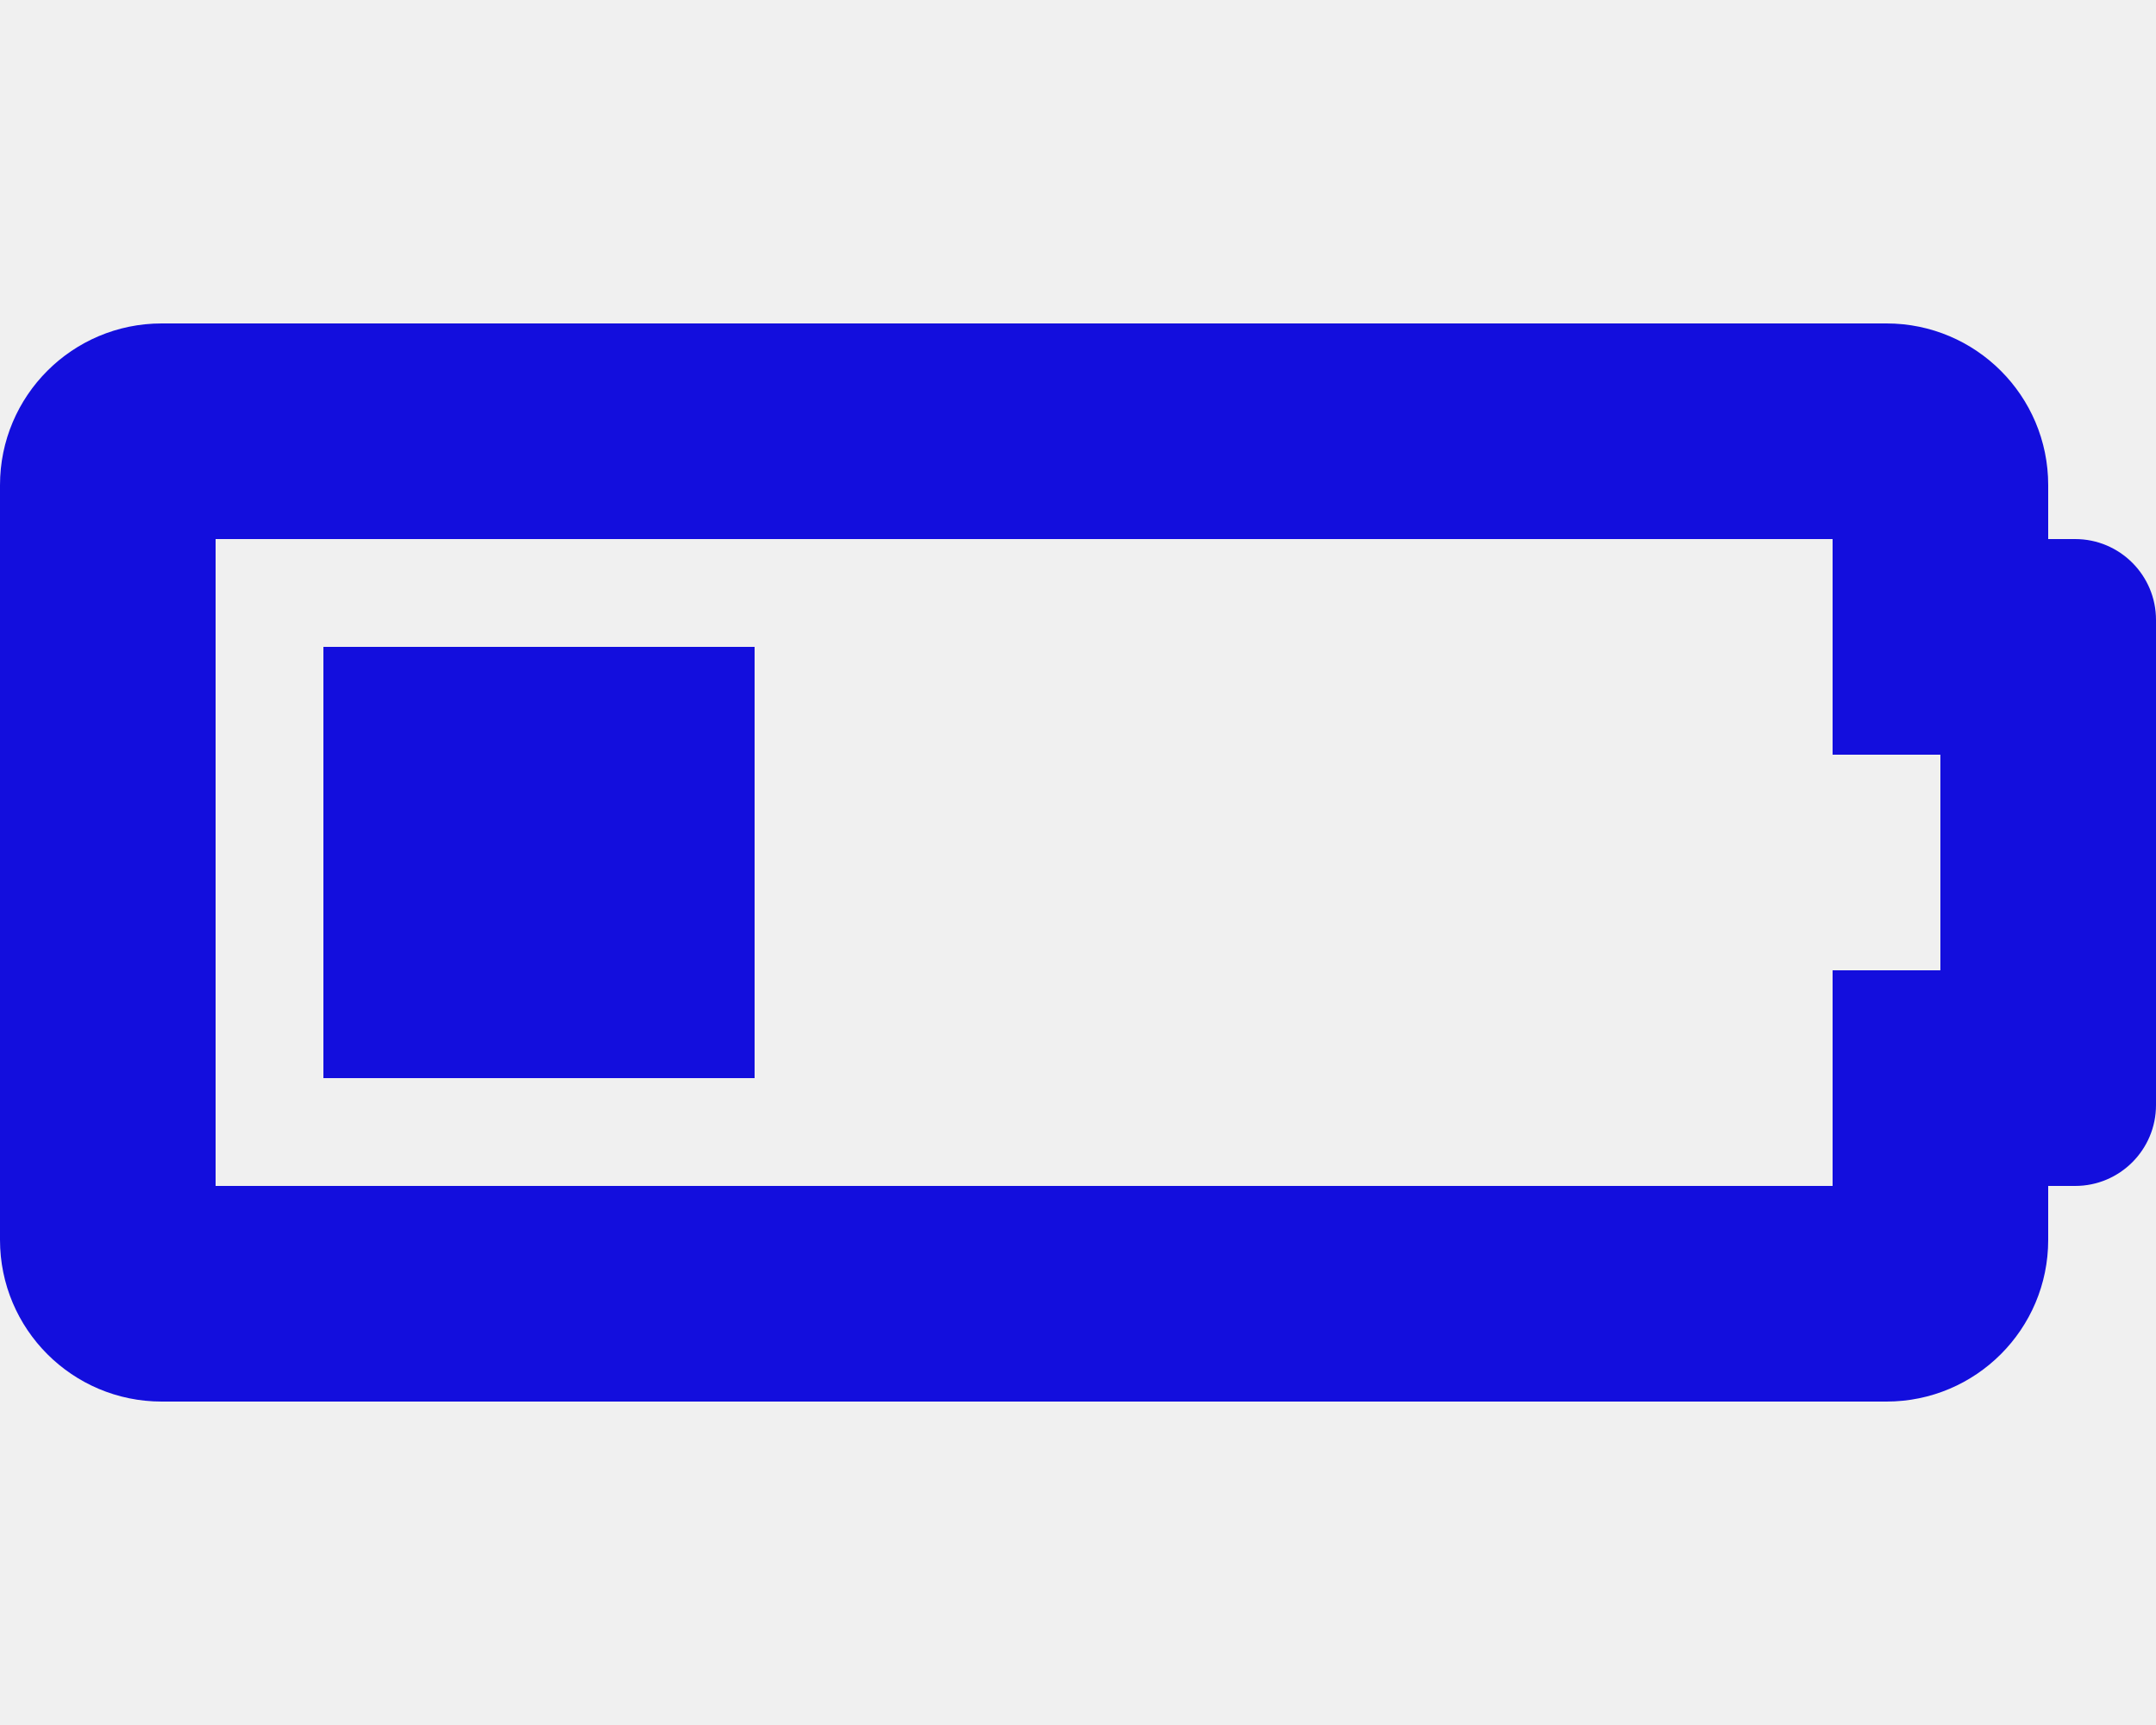
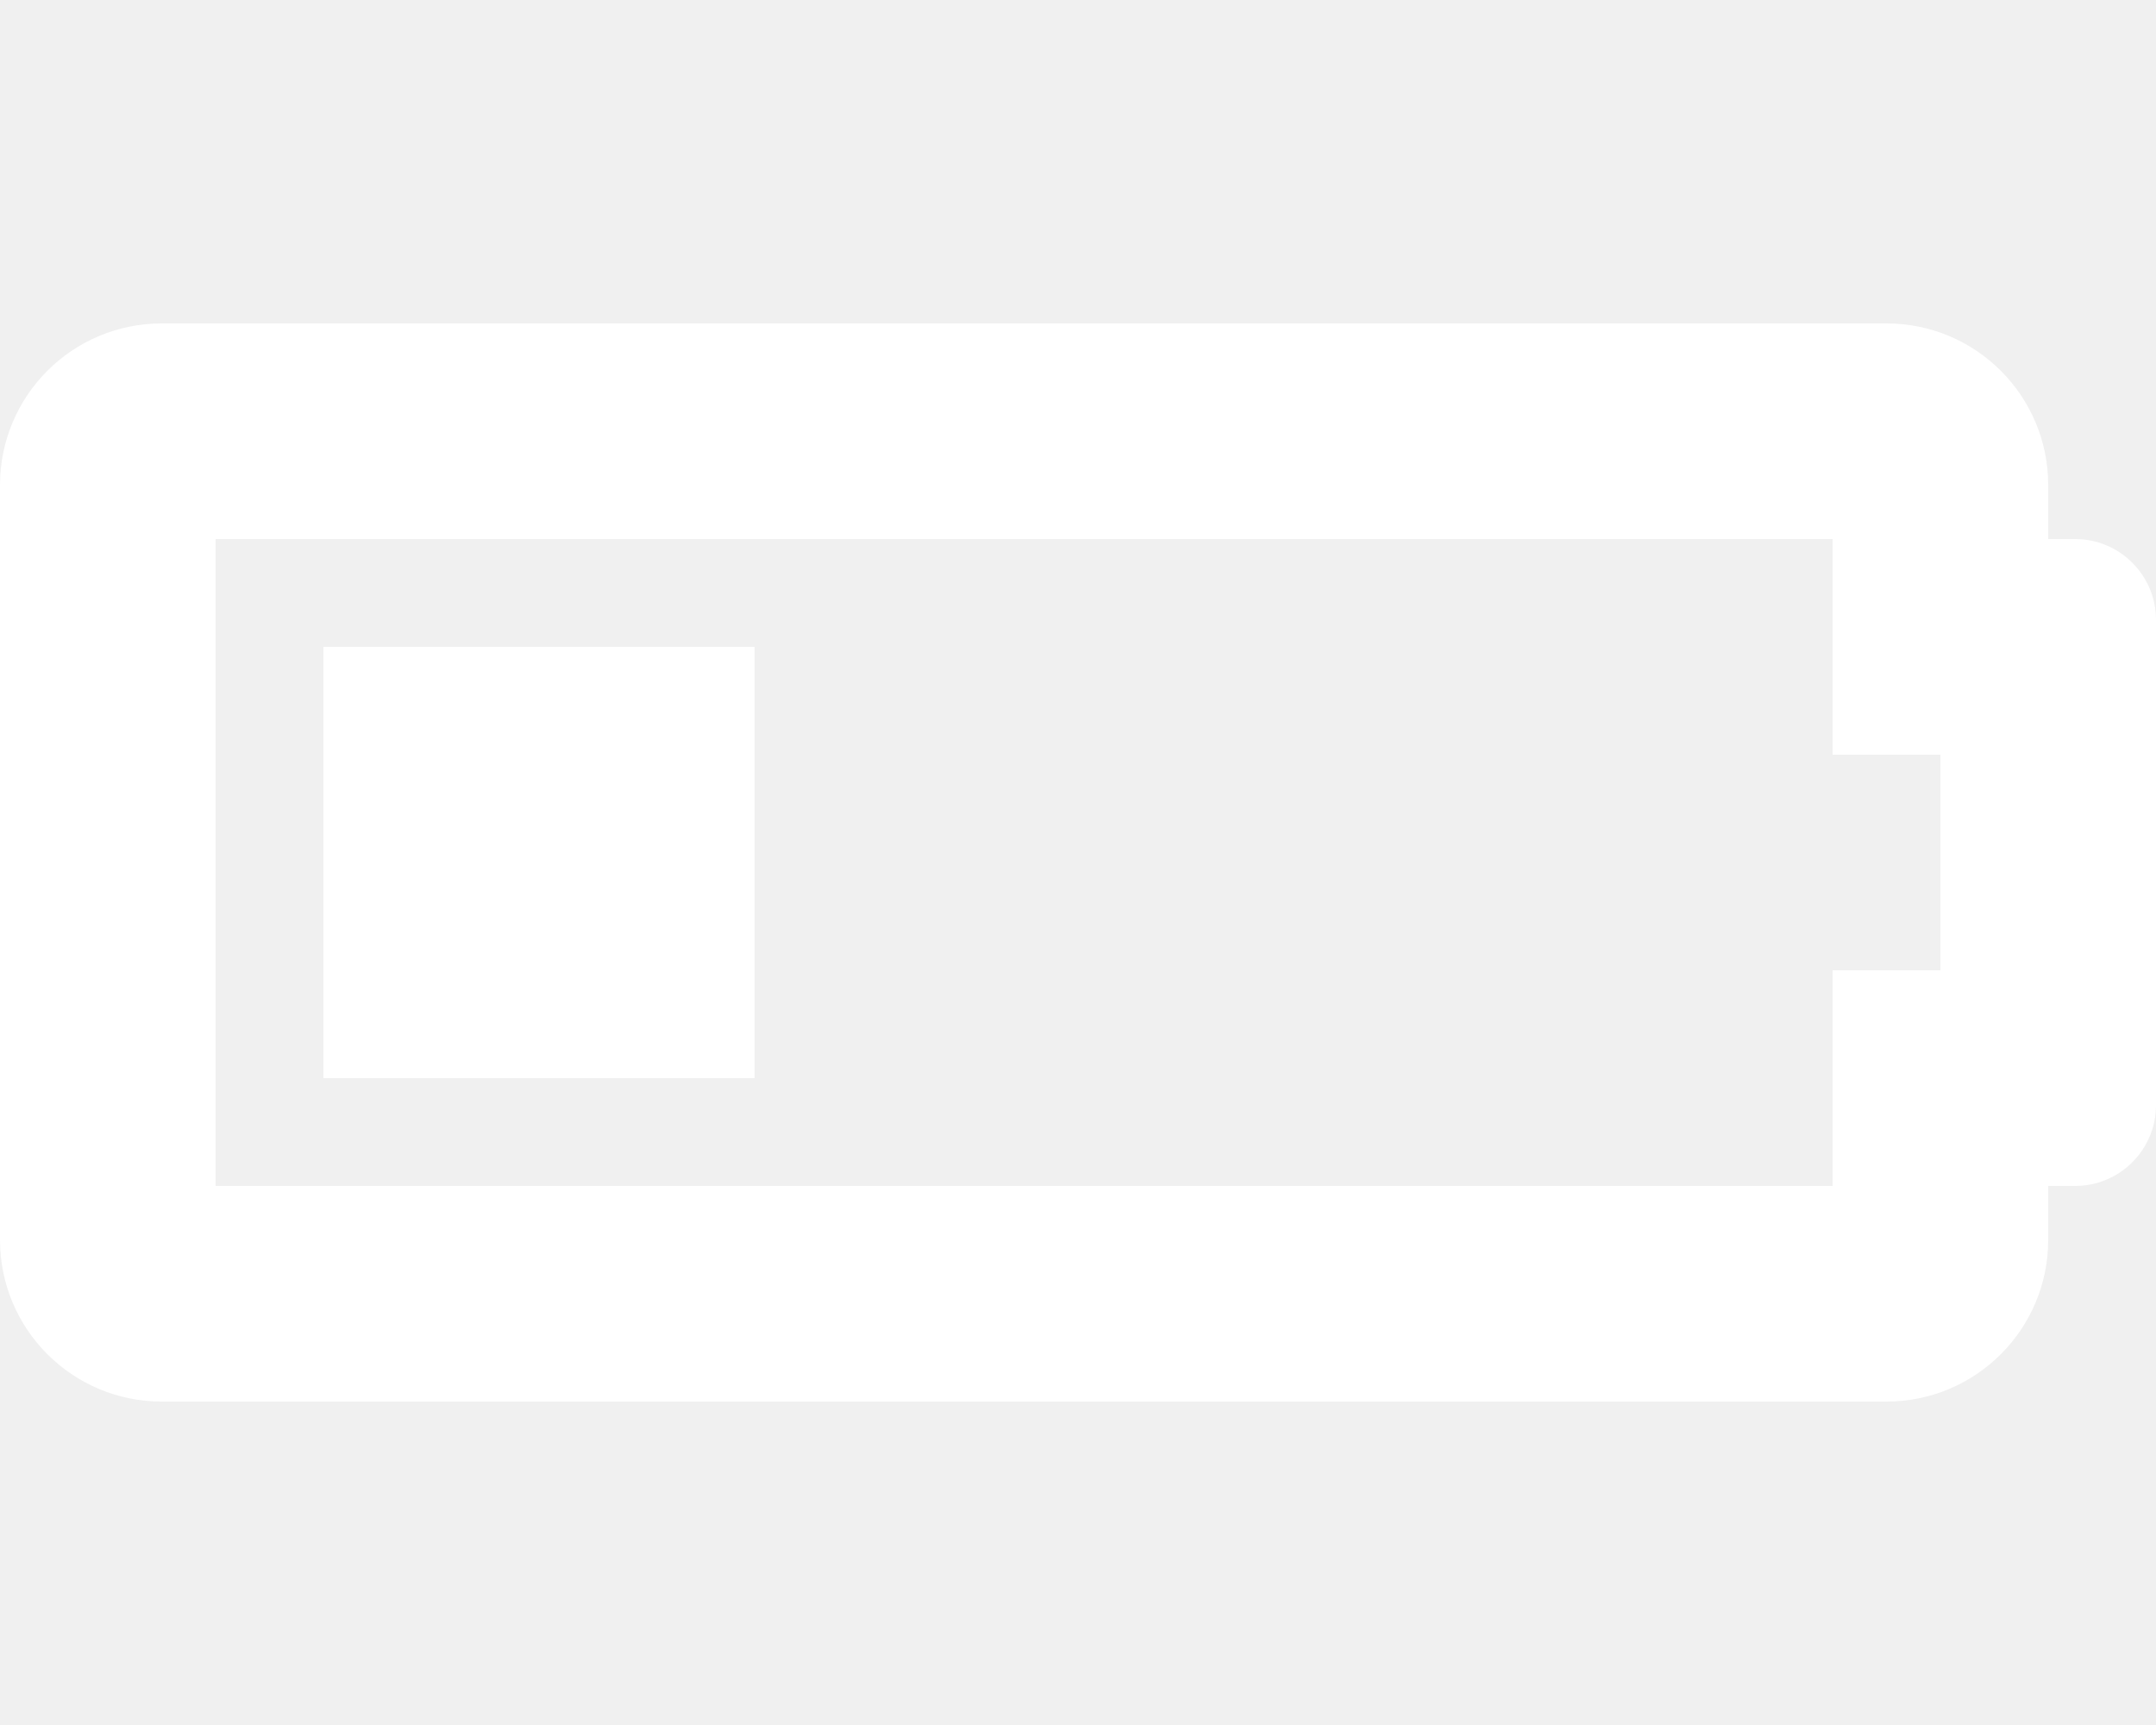
<svg xmlns="http://www.w3.org/2000/svg" aria-hidden="true" focusable="false" data-prefix="fas" data-icon="battery-quarter" class="svg-inline--fa fa-battery-quarter fa-w-20" role="img" viewBox="0 0 640 512" version="1.1" id="svg960">
  <defs id="defs964" />
-   <path fill="currentColor" d="M544 160v64h32v64h-32v64H64V160h480m16-64H48c-26.51 0-48 21.49-48 48v224c0 26.51 21.49 48 48 48h512c26.51 0 48-21.49 48-48v-16h8c13.255 0 24-10.745 24-24V184c0-13.255-10.745-24-24-24h-8v-16c0-26.51-21.49-48-48-48zm-336 96H96v128h128V192z" id="path958" style="fill:#130edd;fill-opacity:1" />
+   <path fill="currentColor" d="M544 160v64h32v64h-32v64H64V160h480m16-64H48c-26.51 0-48 21.49-48 48v224c0 26.51 21.49 48 48 48h512c26.51 0 48-21.49 48-48v-16h8c13.255 0 24-10.745 24-24V184c0-13.255-10.745-24-24-24h-8v-16c0-26.51-21.49-48-48-48zm-336 96H96v128h128V192z" id="path958" style="fill:#ffffff;fill-opacity:1" />
</svg>
